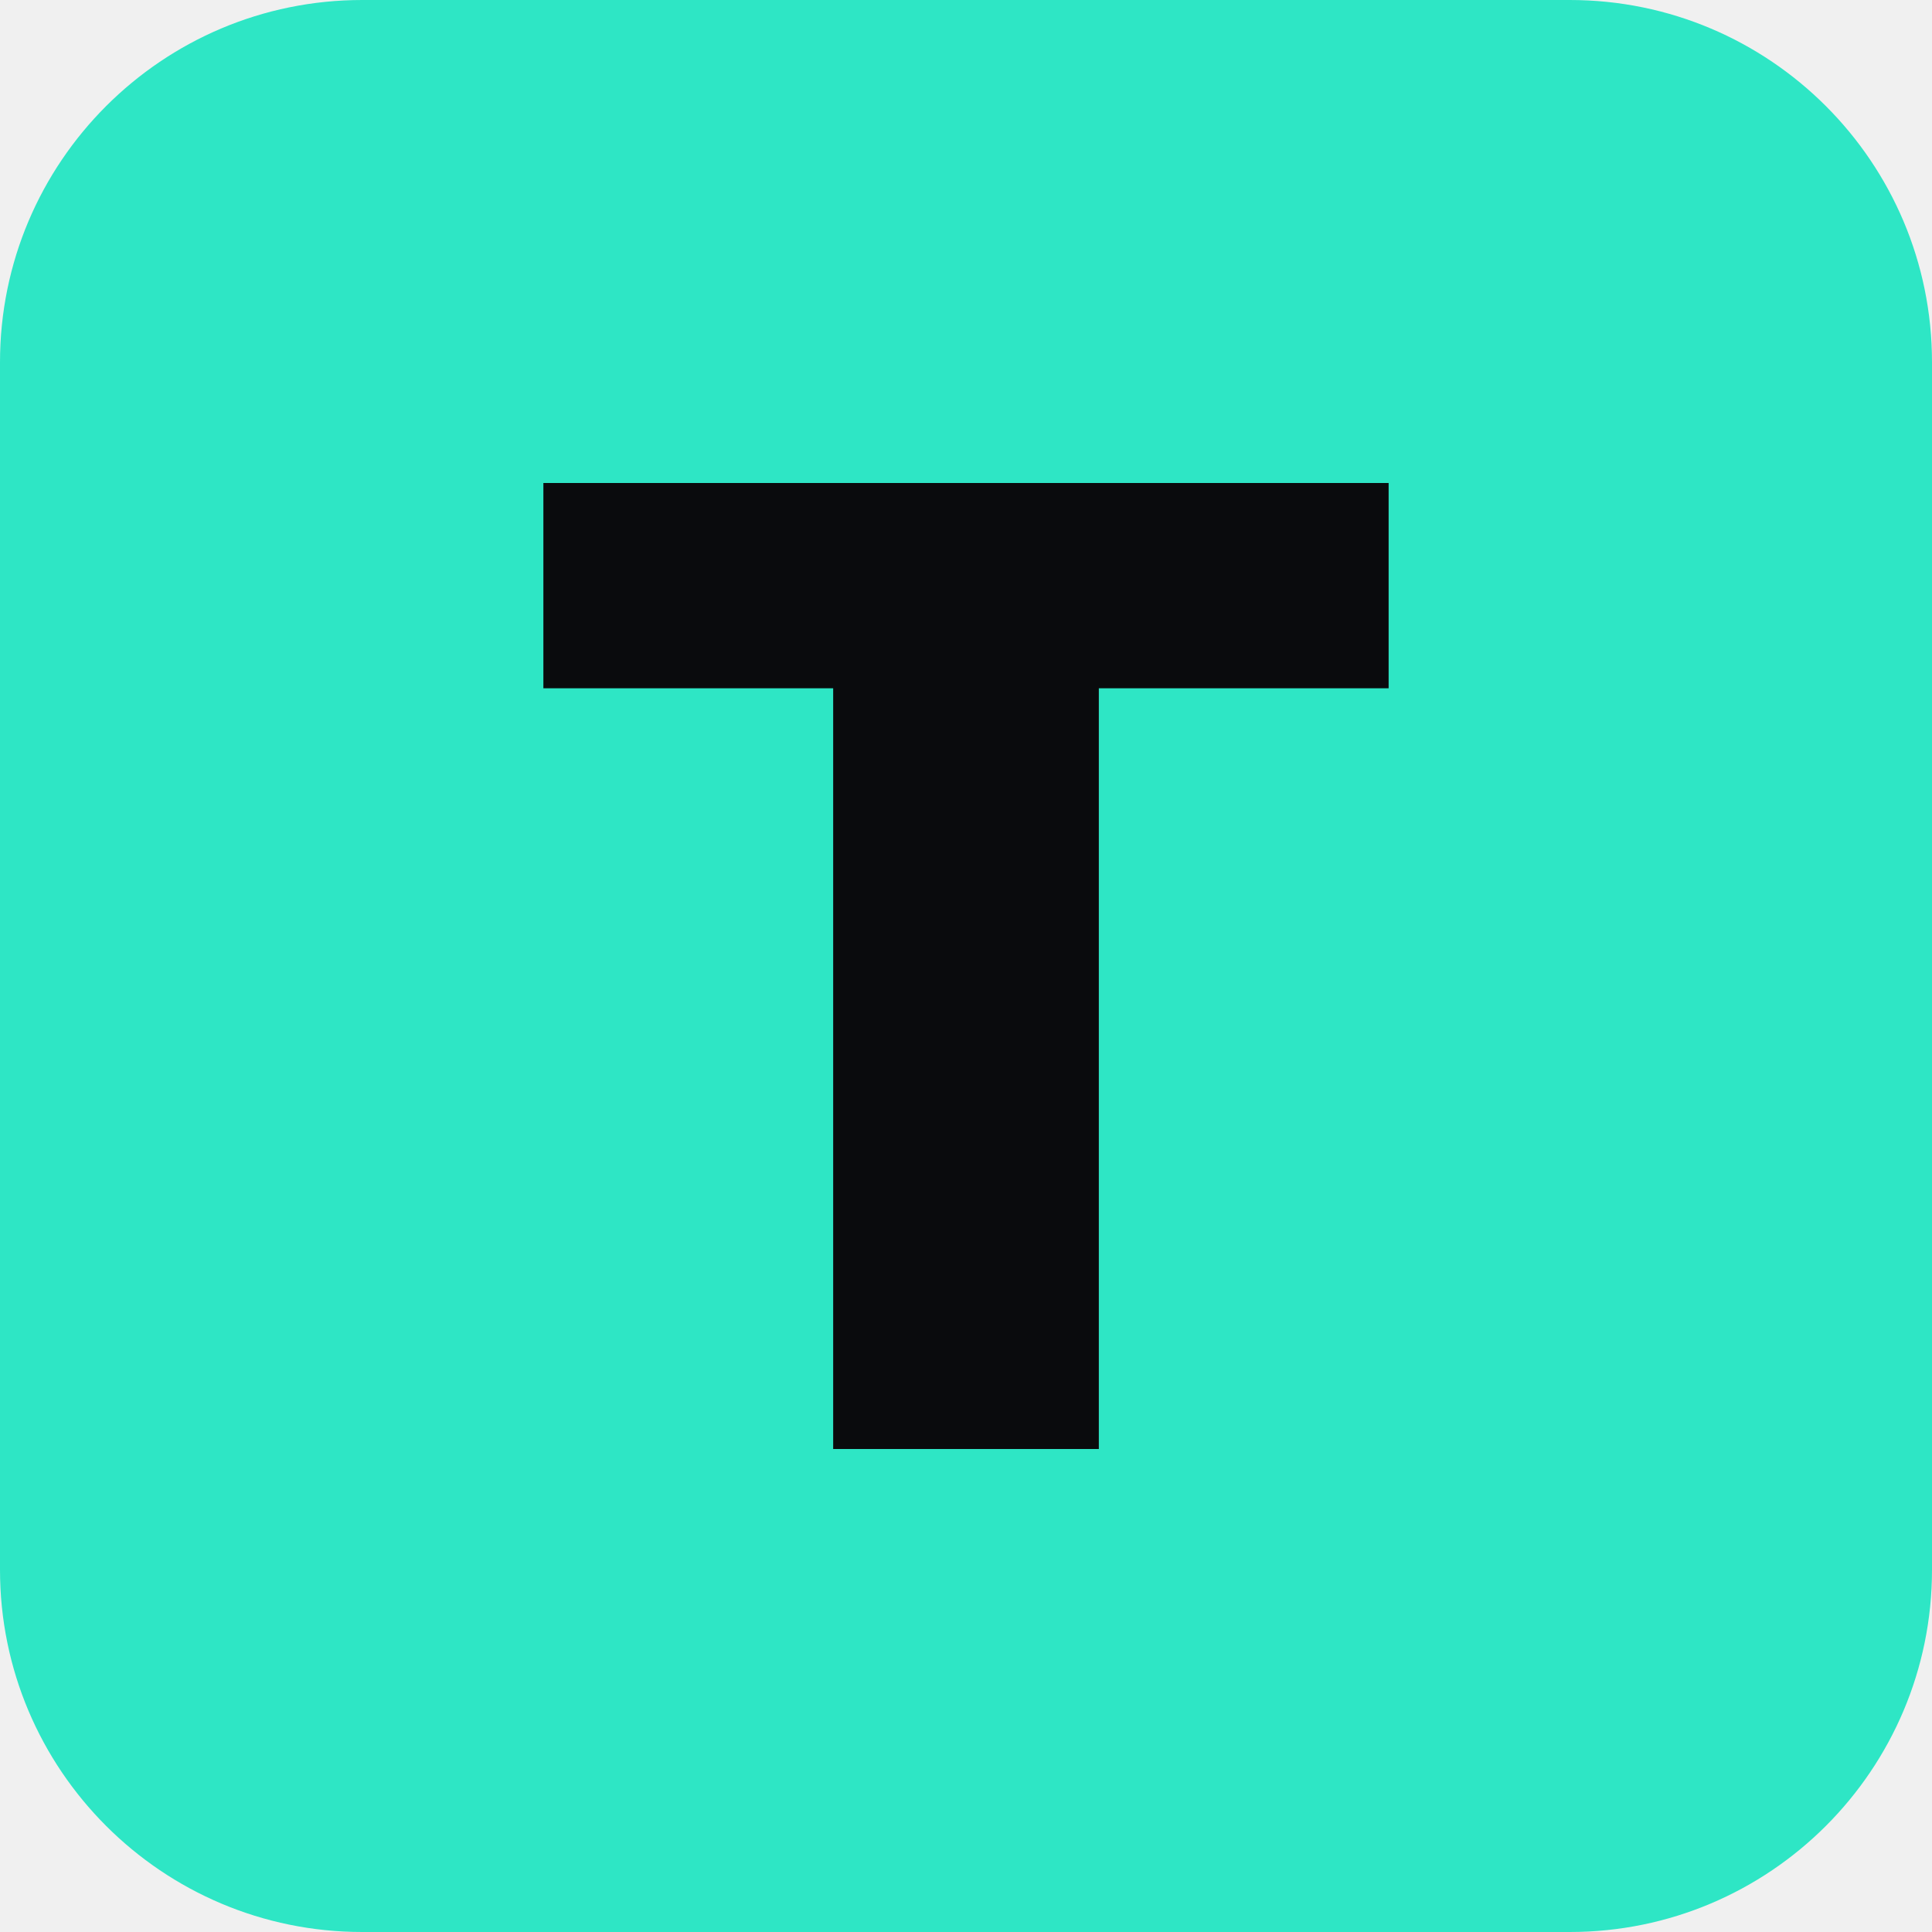
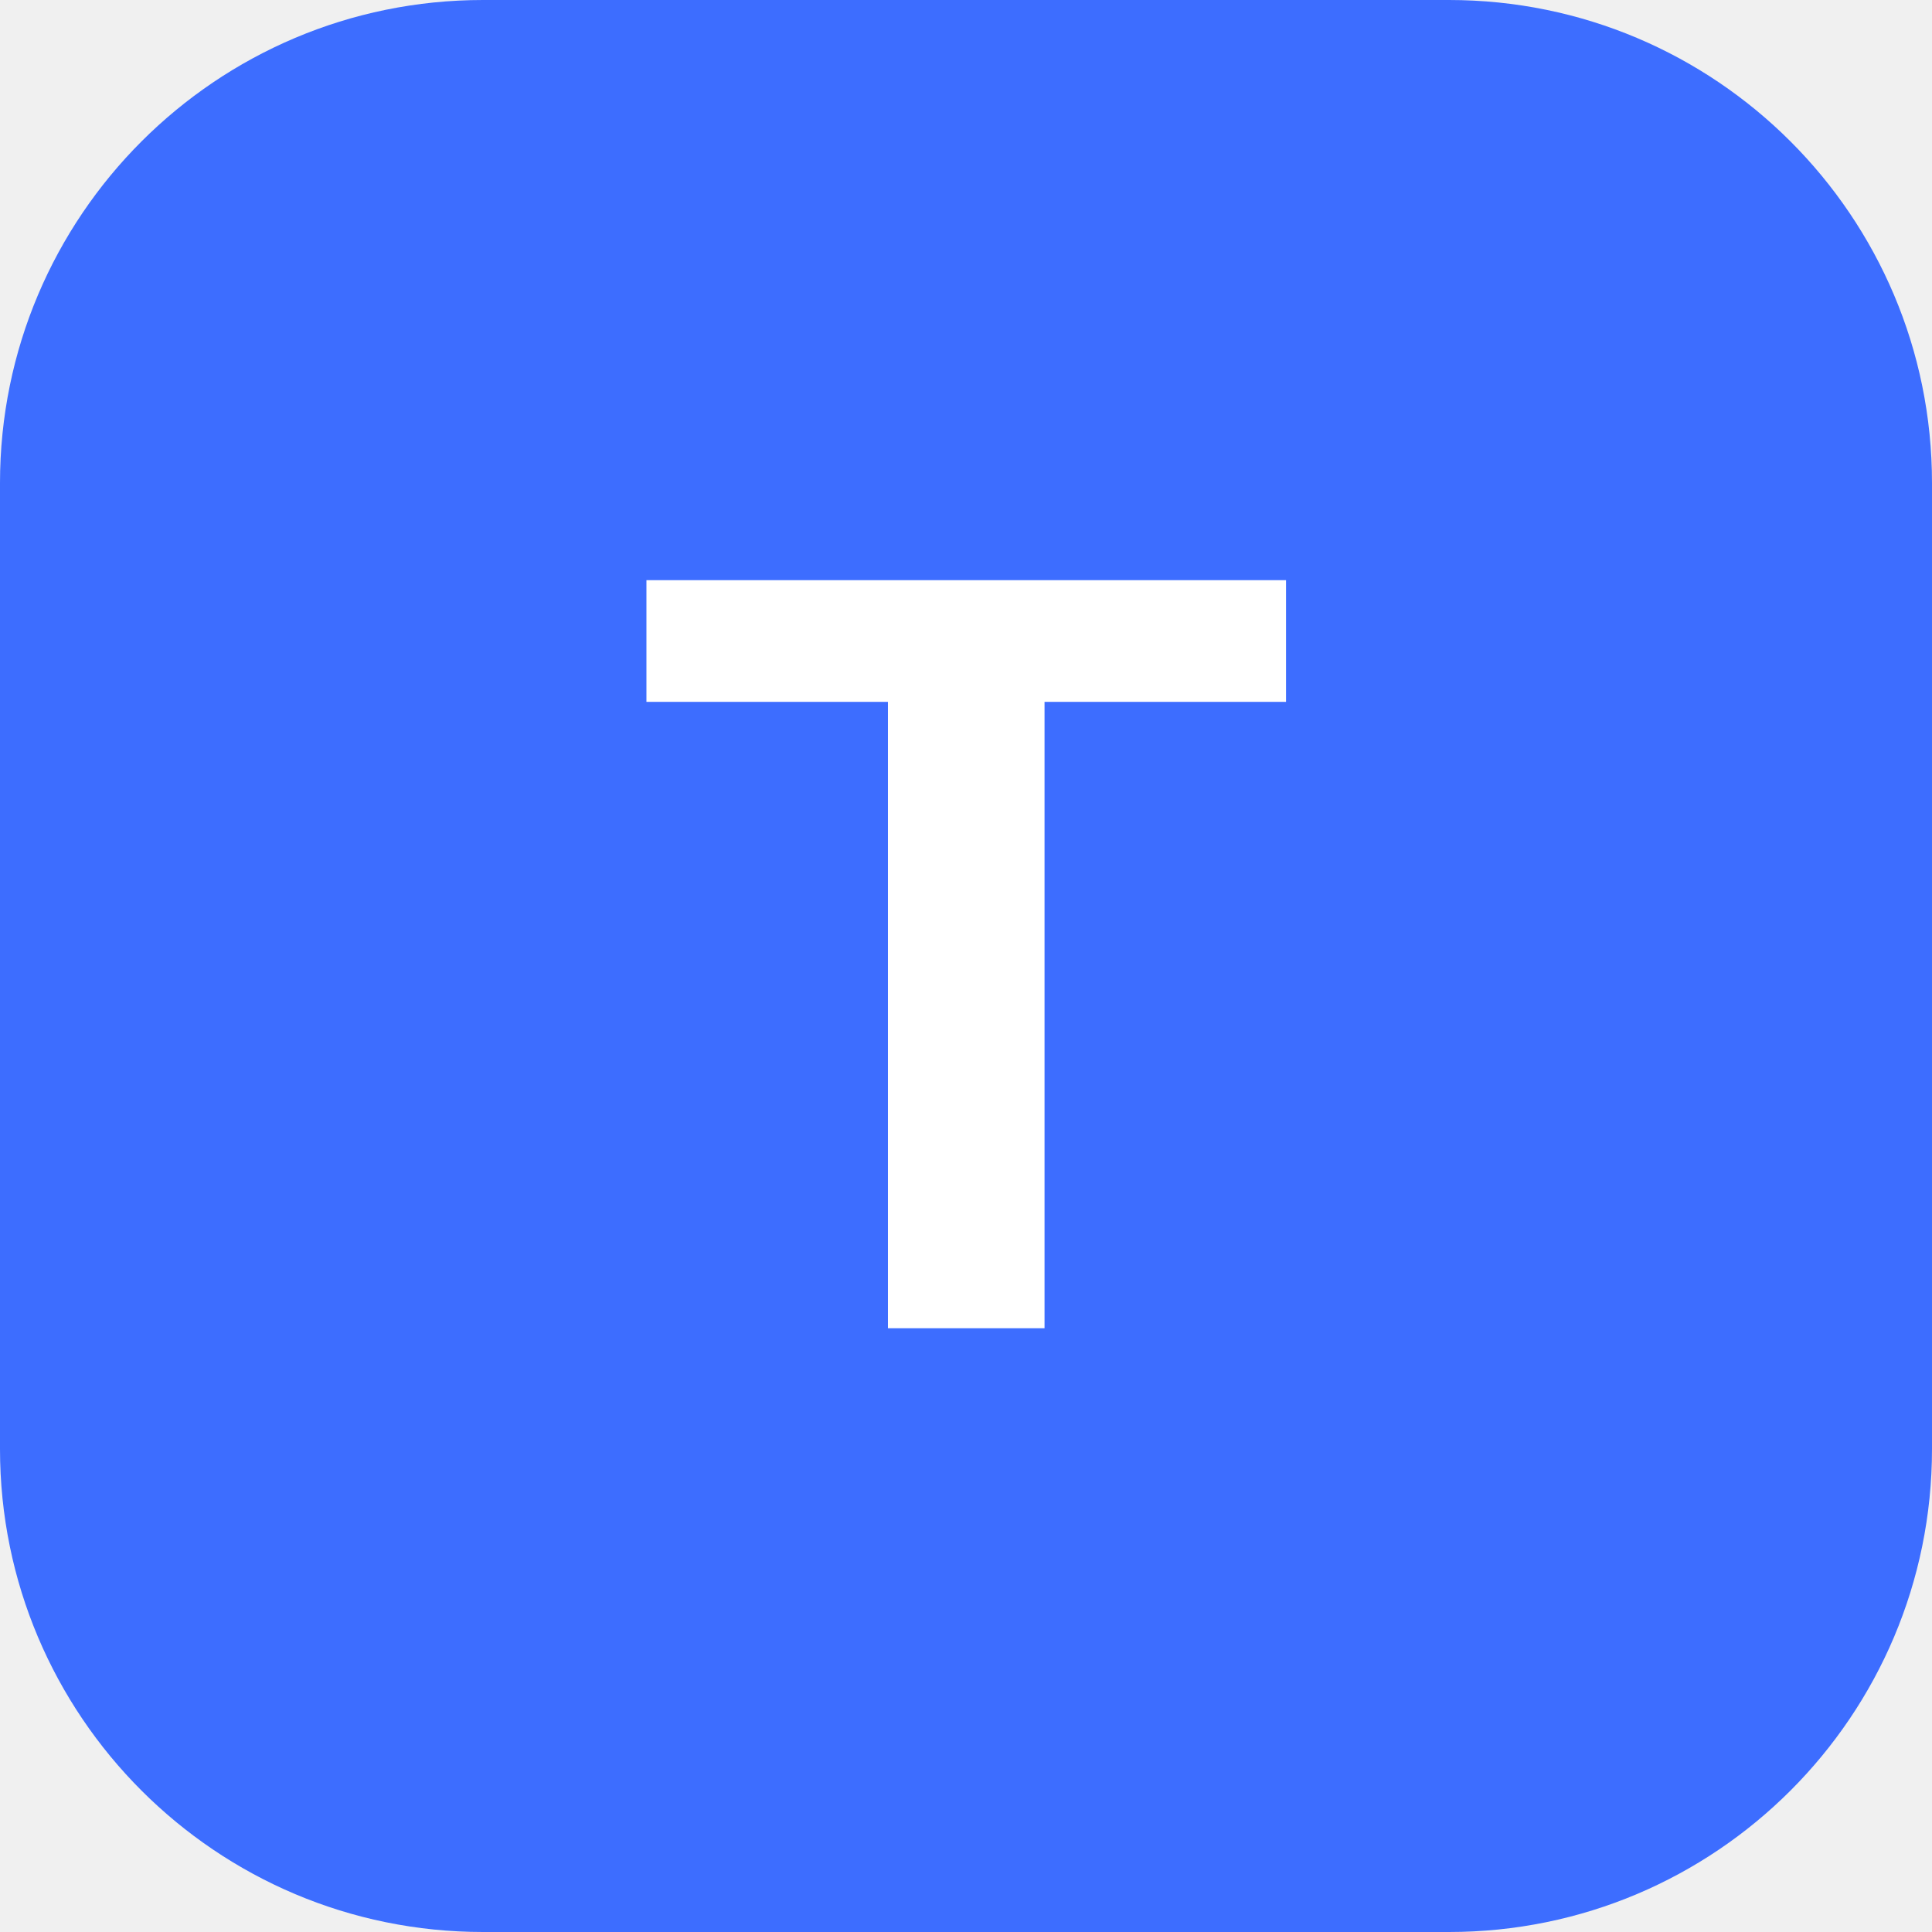
- <svg xmlns="http://www.w3.org/2000/svg" viewBox="0 0 32 32" fill="none">
-   <rect width="32" height="32" rx="6" fill="#2EE6C5" />
-   <path d="M9 8h14v3.4H18.2V24h-4.4V11.4H9V8z" fill="#0A0B0D" />
+ <svg xmlns="http://www.w3.org/2000/svg" viewBox="0 0 32 32" width="32" height="32">
+   <rect width="32" height="32" rx="8" fill="#3D6DFF" />
+   <text x="16" y="22" font-family="Arial, Helvetica, sans-serif" font-size="18" font-weight="700" fill="#FFFFFF" text-anchor="middle">T</text>
</svg>
